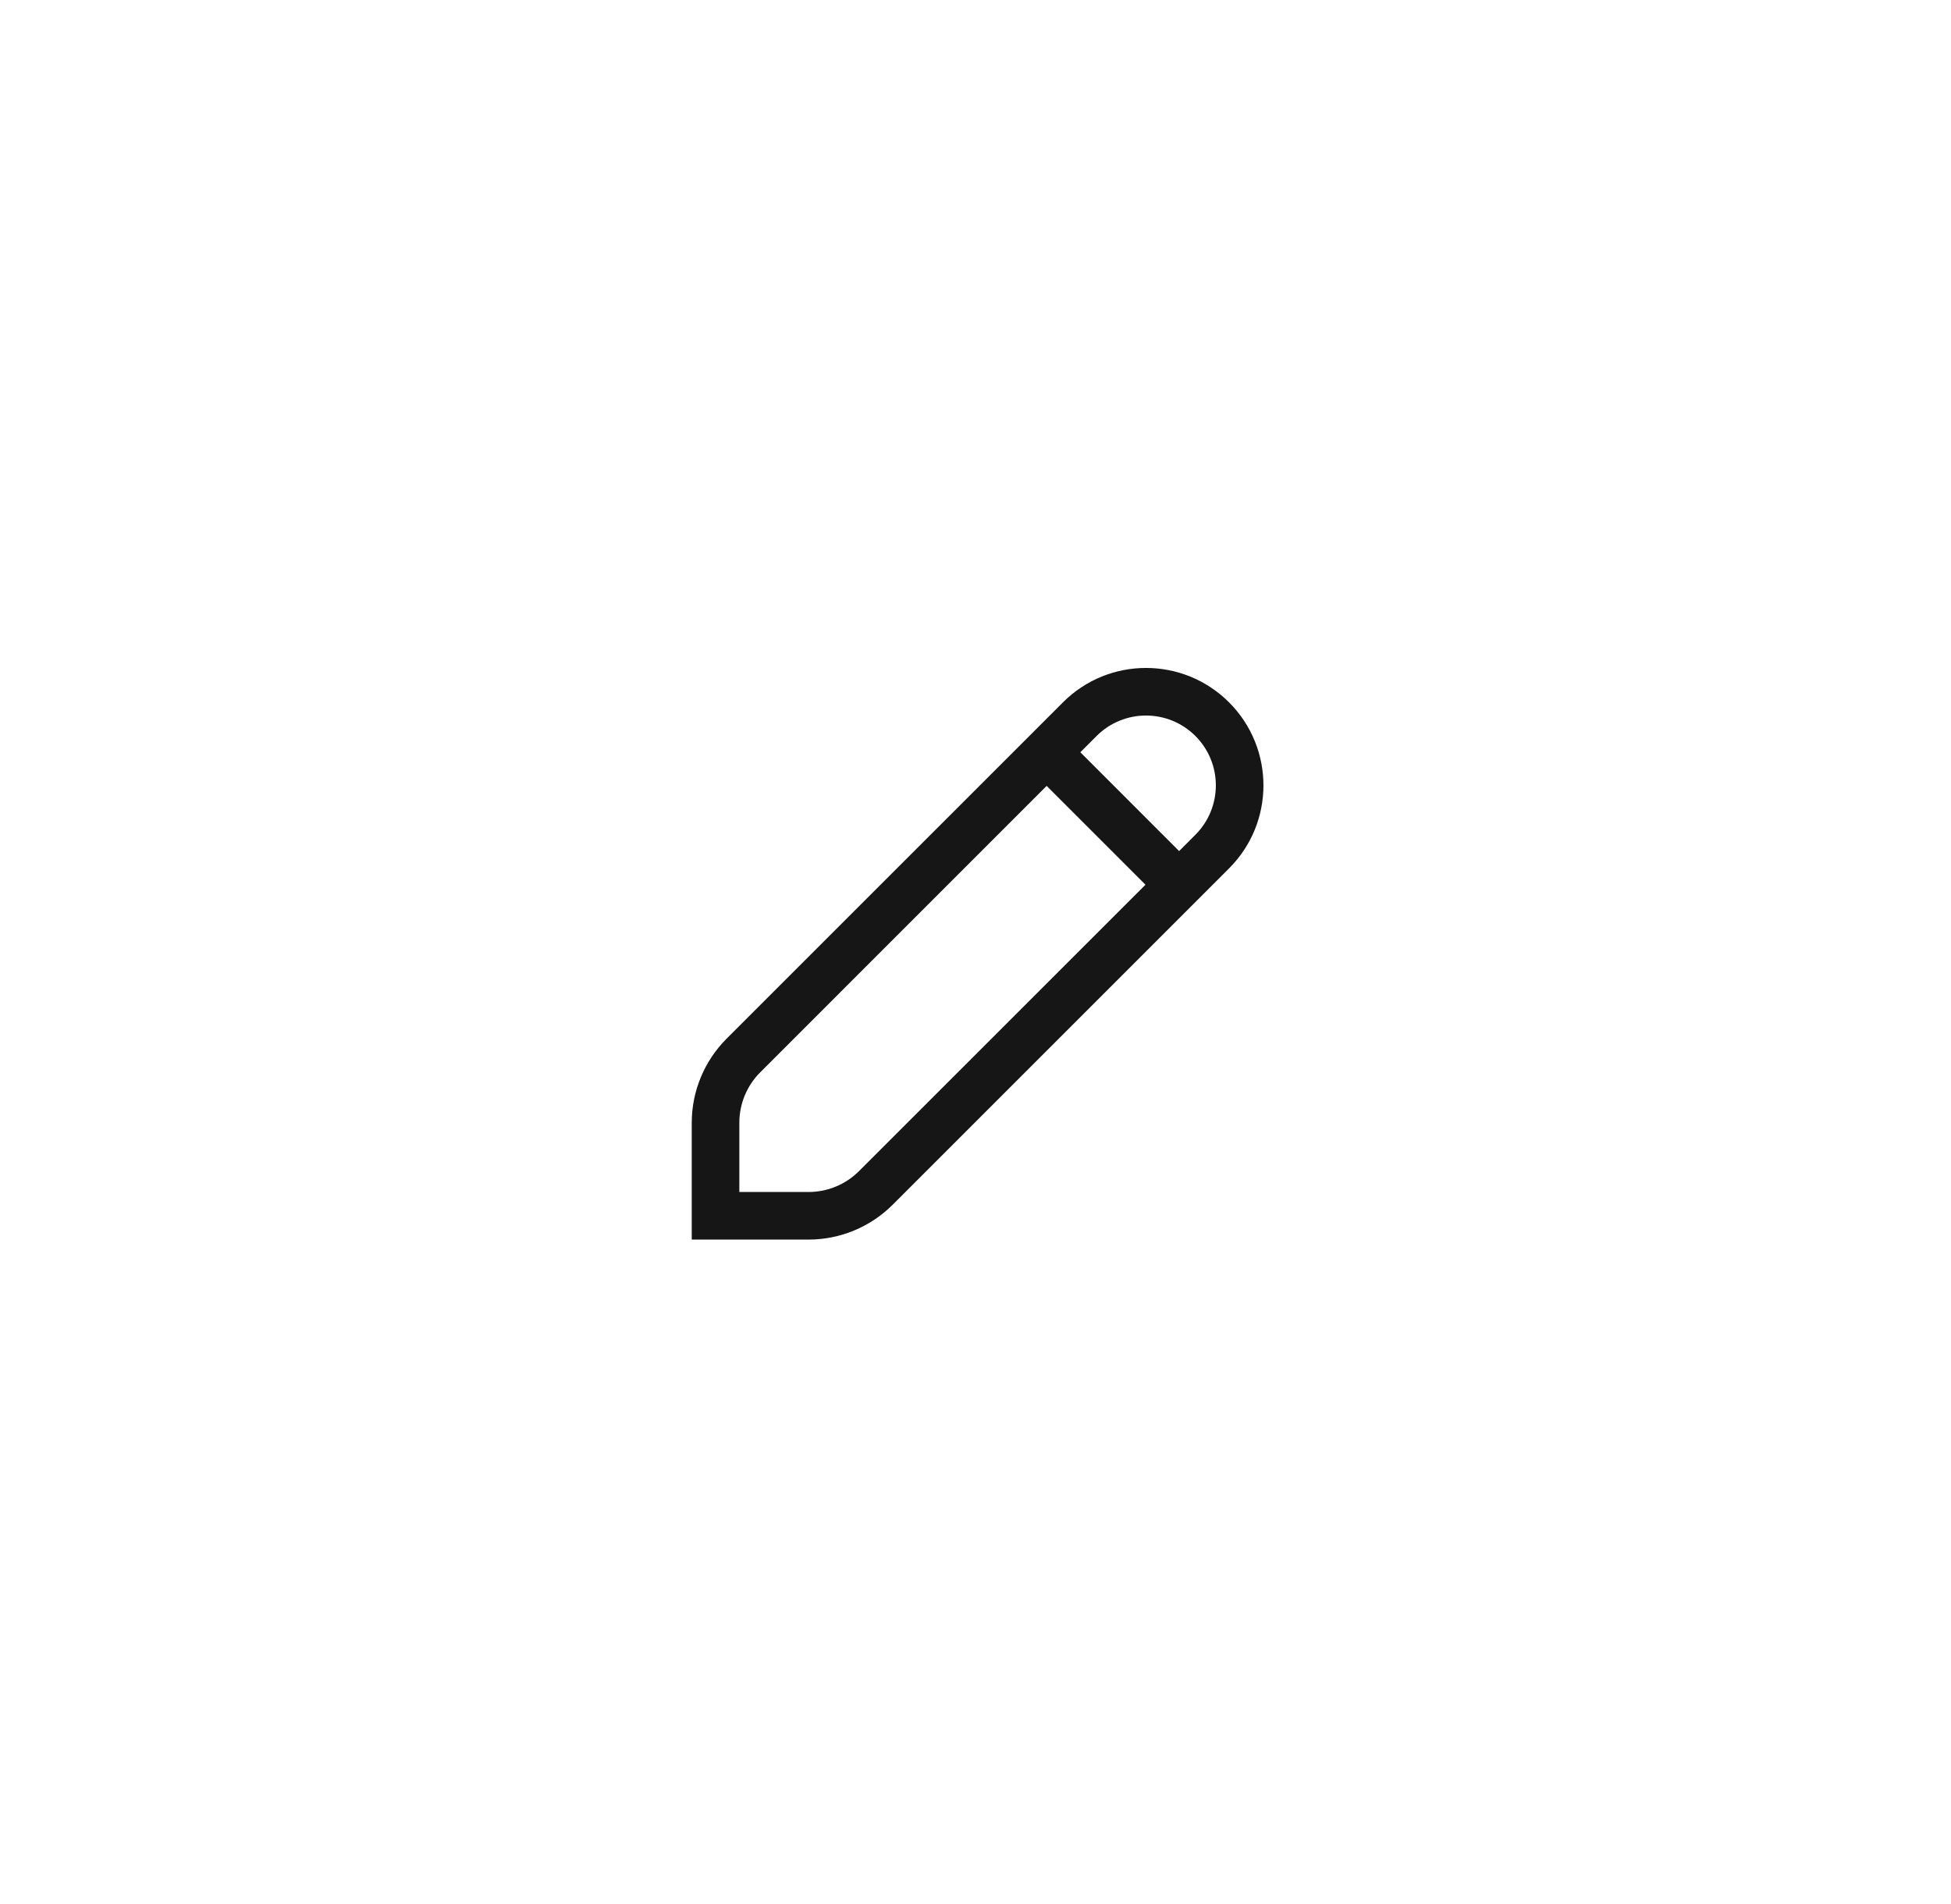
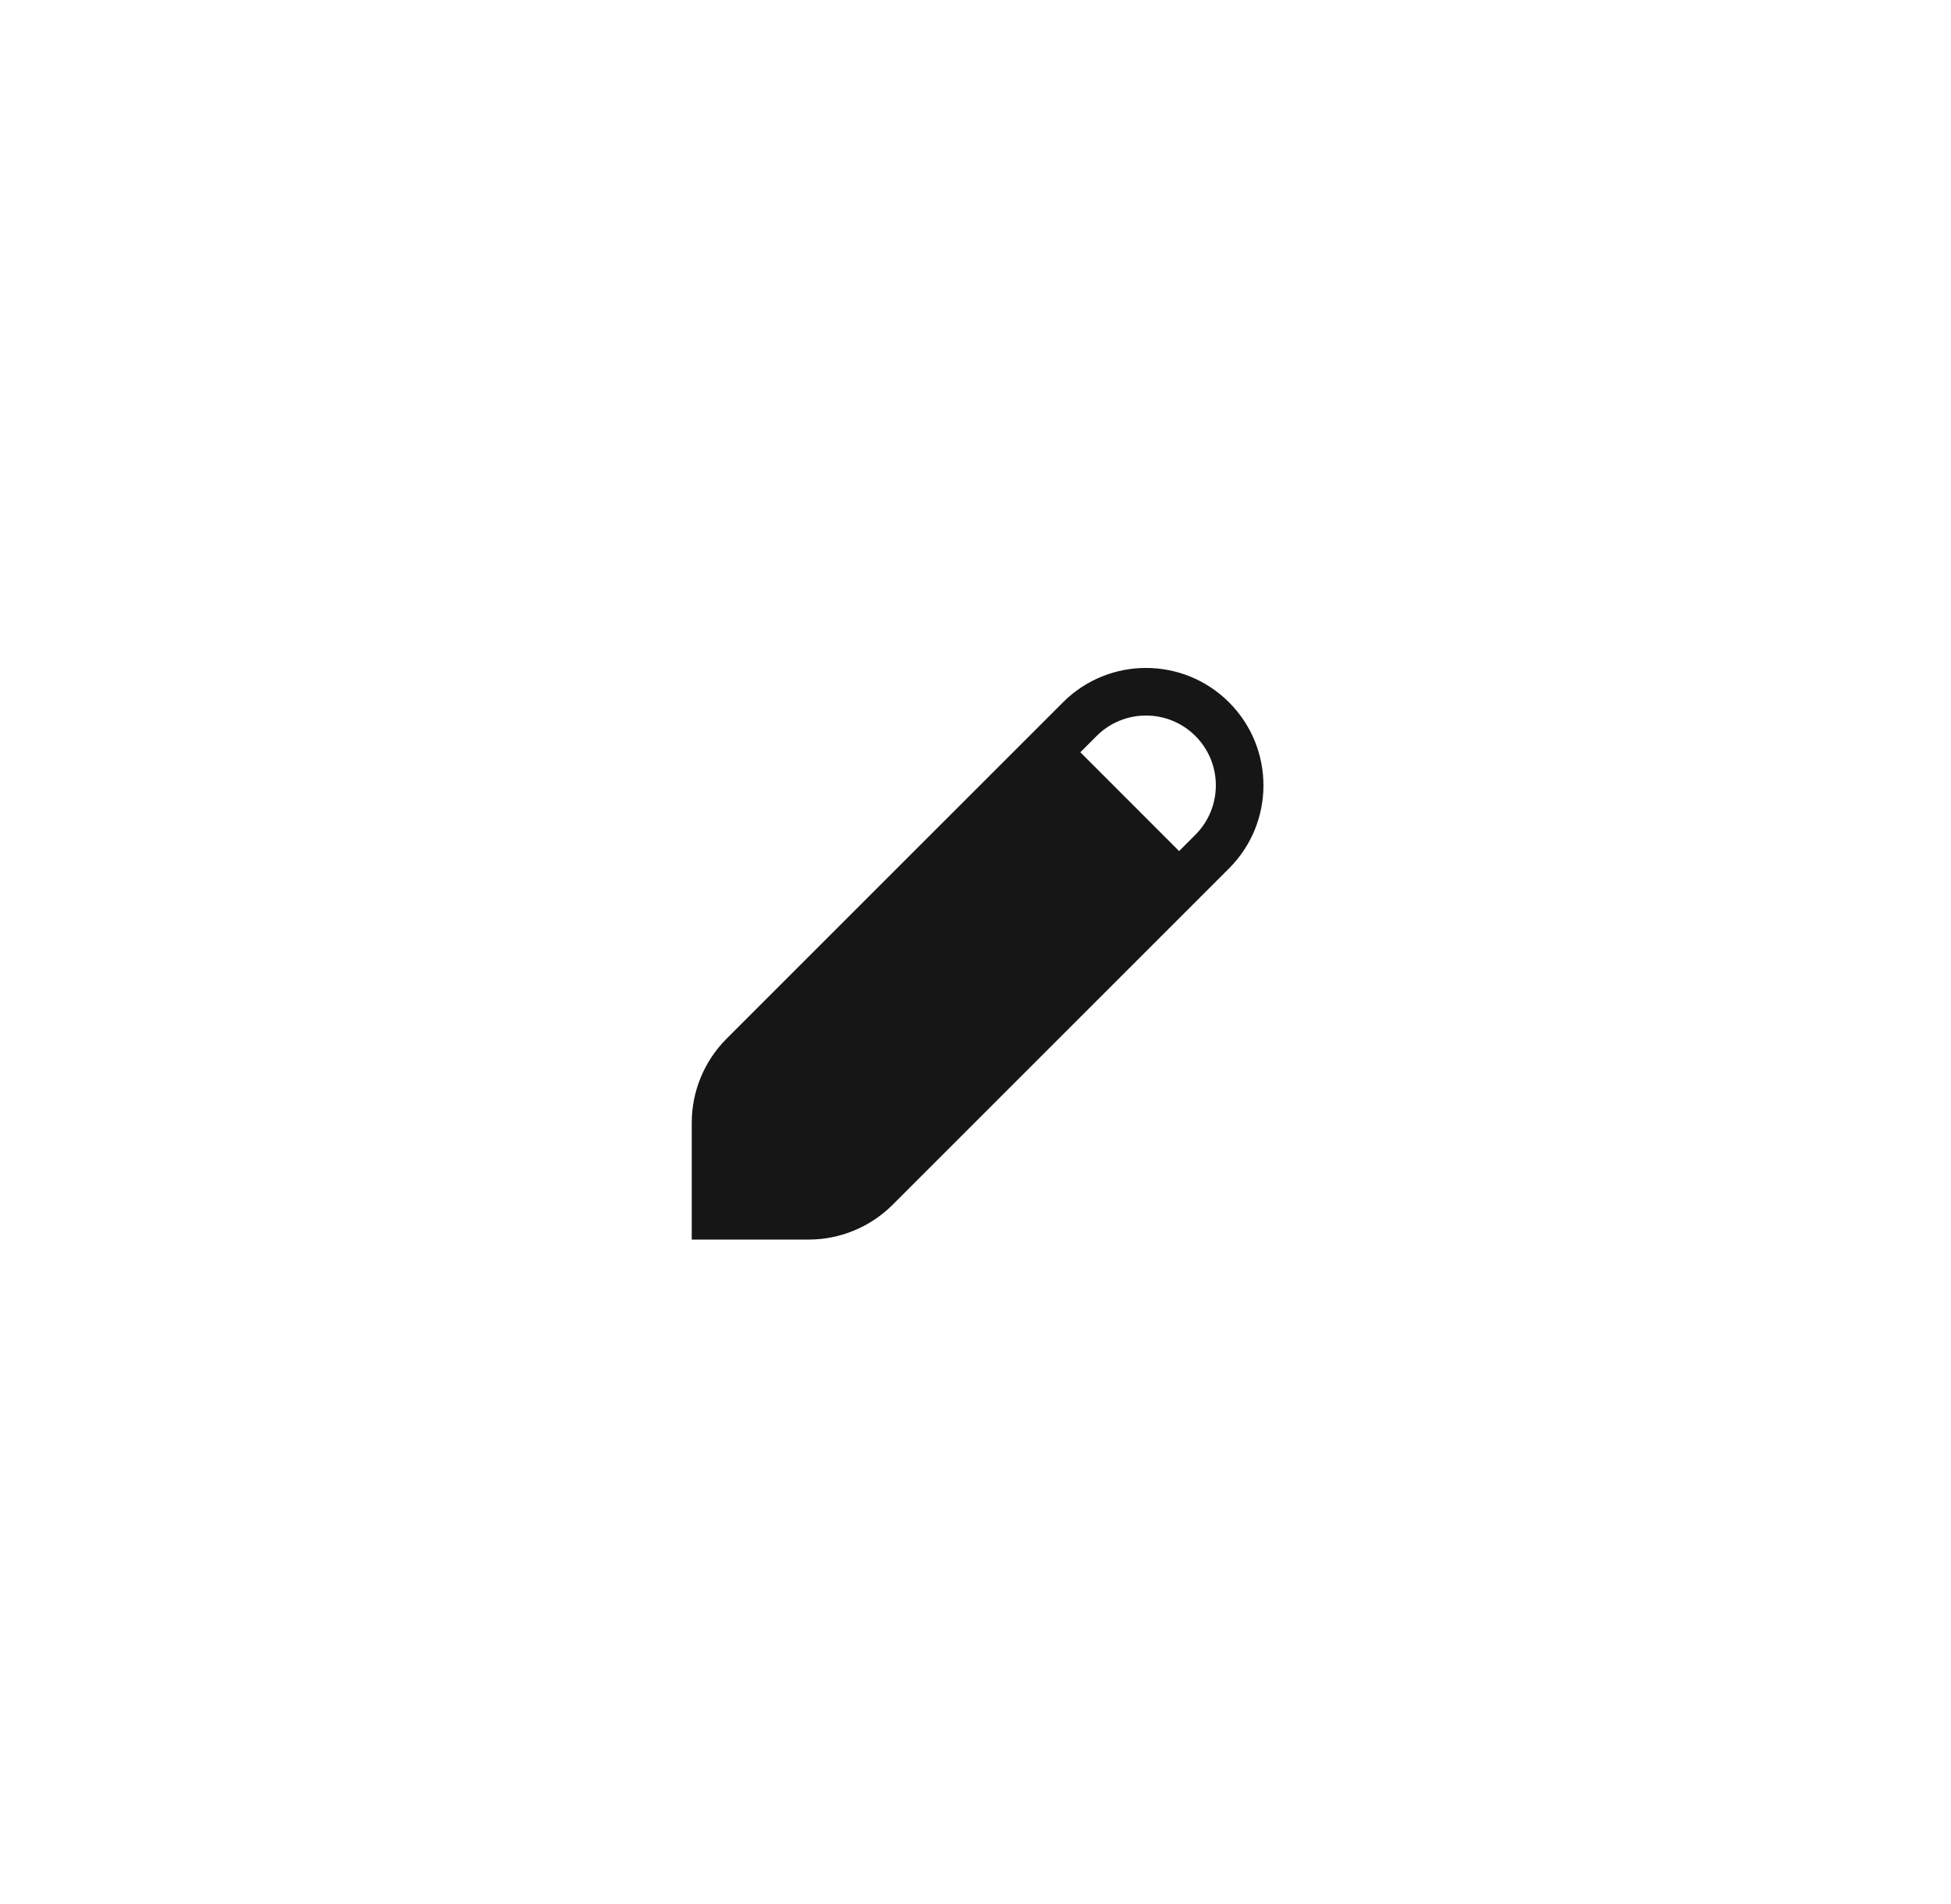
<svg xmlns="http://www.w3.org/2000/svg" width="41" height="40" viewBox="0 0 41 40" fill="none">
  <g id="Icon buttons">
-     <path id="Union" fill-rule="evenodd" clip-rule="evenodd" d="M25.828 14.761C24.864 13.797 23.301 13.797 22.338 14.761L15.27 21.829C14.801 22.298 14.537 22.934 14.537 23.597V25.552V26.052H15.037H16.992C17.655 26.052 18.291 25.788 18.76 25.319L25.828 18.251C26.792 17.288 26.792 15.725 25.828 14.761ZM23.045 15.468C23.618 14.895 24.547 14.895 25.121 15.468C25.694 16.041 25.694 16.971 25.121 17.544L24.779 17.887L22.703 15.81L23.045 15.468ZM21.995 16.517L15.977 22.536C15.695 22.817 15.537 23.199 15.537 23.597V25.052H16.992C17.39 25.052 17.771 24.894 18.053 24.612L24.072 18.594L21.995 16.517Z" fill="#161616" />
+     <path id="Union" fillRule="evenodd" clipRule="evenodd" d="M25.828 14.761C24.864 13.797 23.301 13.797 22.338 14.761L15.27 21.829C14.801 22.298 14.537 22.934 14.537 23.597V25.552V26.052H15.037H16.992C17.655 26.052 18.291 25.788 18.76 25.319L25.828 18.251C26.792 17.288 26.792 15.725 25.828 14.761ZM23.045 15.468C23.618 14.895 24.547 14.895 25.121 15.468C25.694 16.041 25.694 16.971 25.121 17.544L24.779 17.887L22.703 15.81L23.045 15.468ZM21.995 16.517L15.977 22.536C15.695 22.817 15.537 23.199 15.537 23.597V25.052H16.992C17.39 25.052 17.771 24.894 18.053 24.612L24.072 18.594L21.995 16.517Z" fill="#161616" />
  </g>
</svg>
